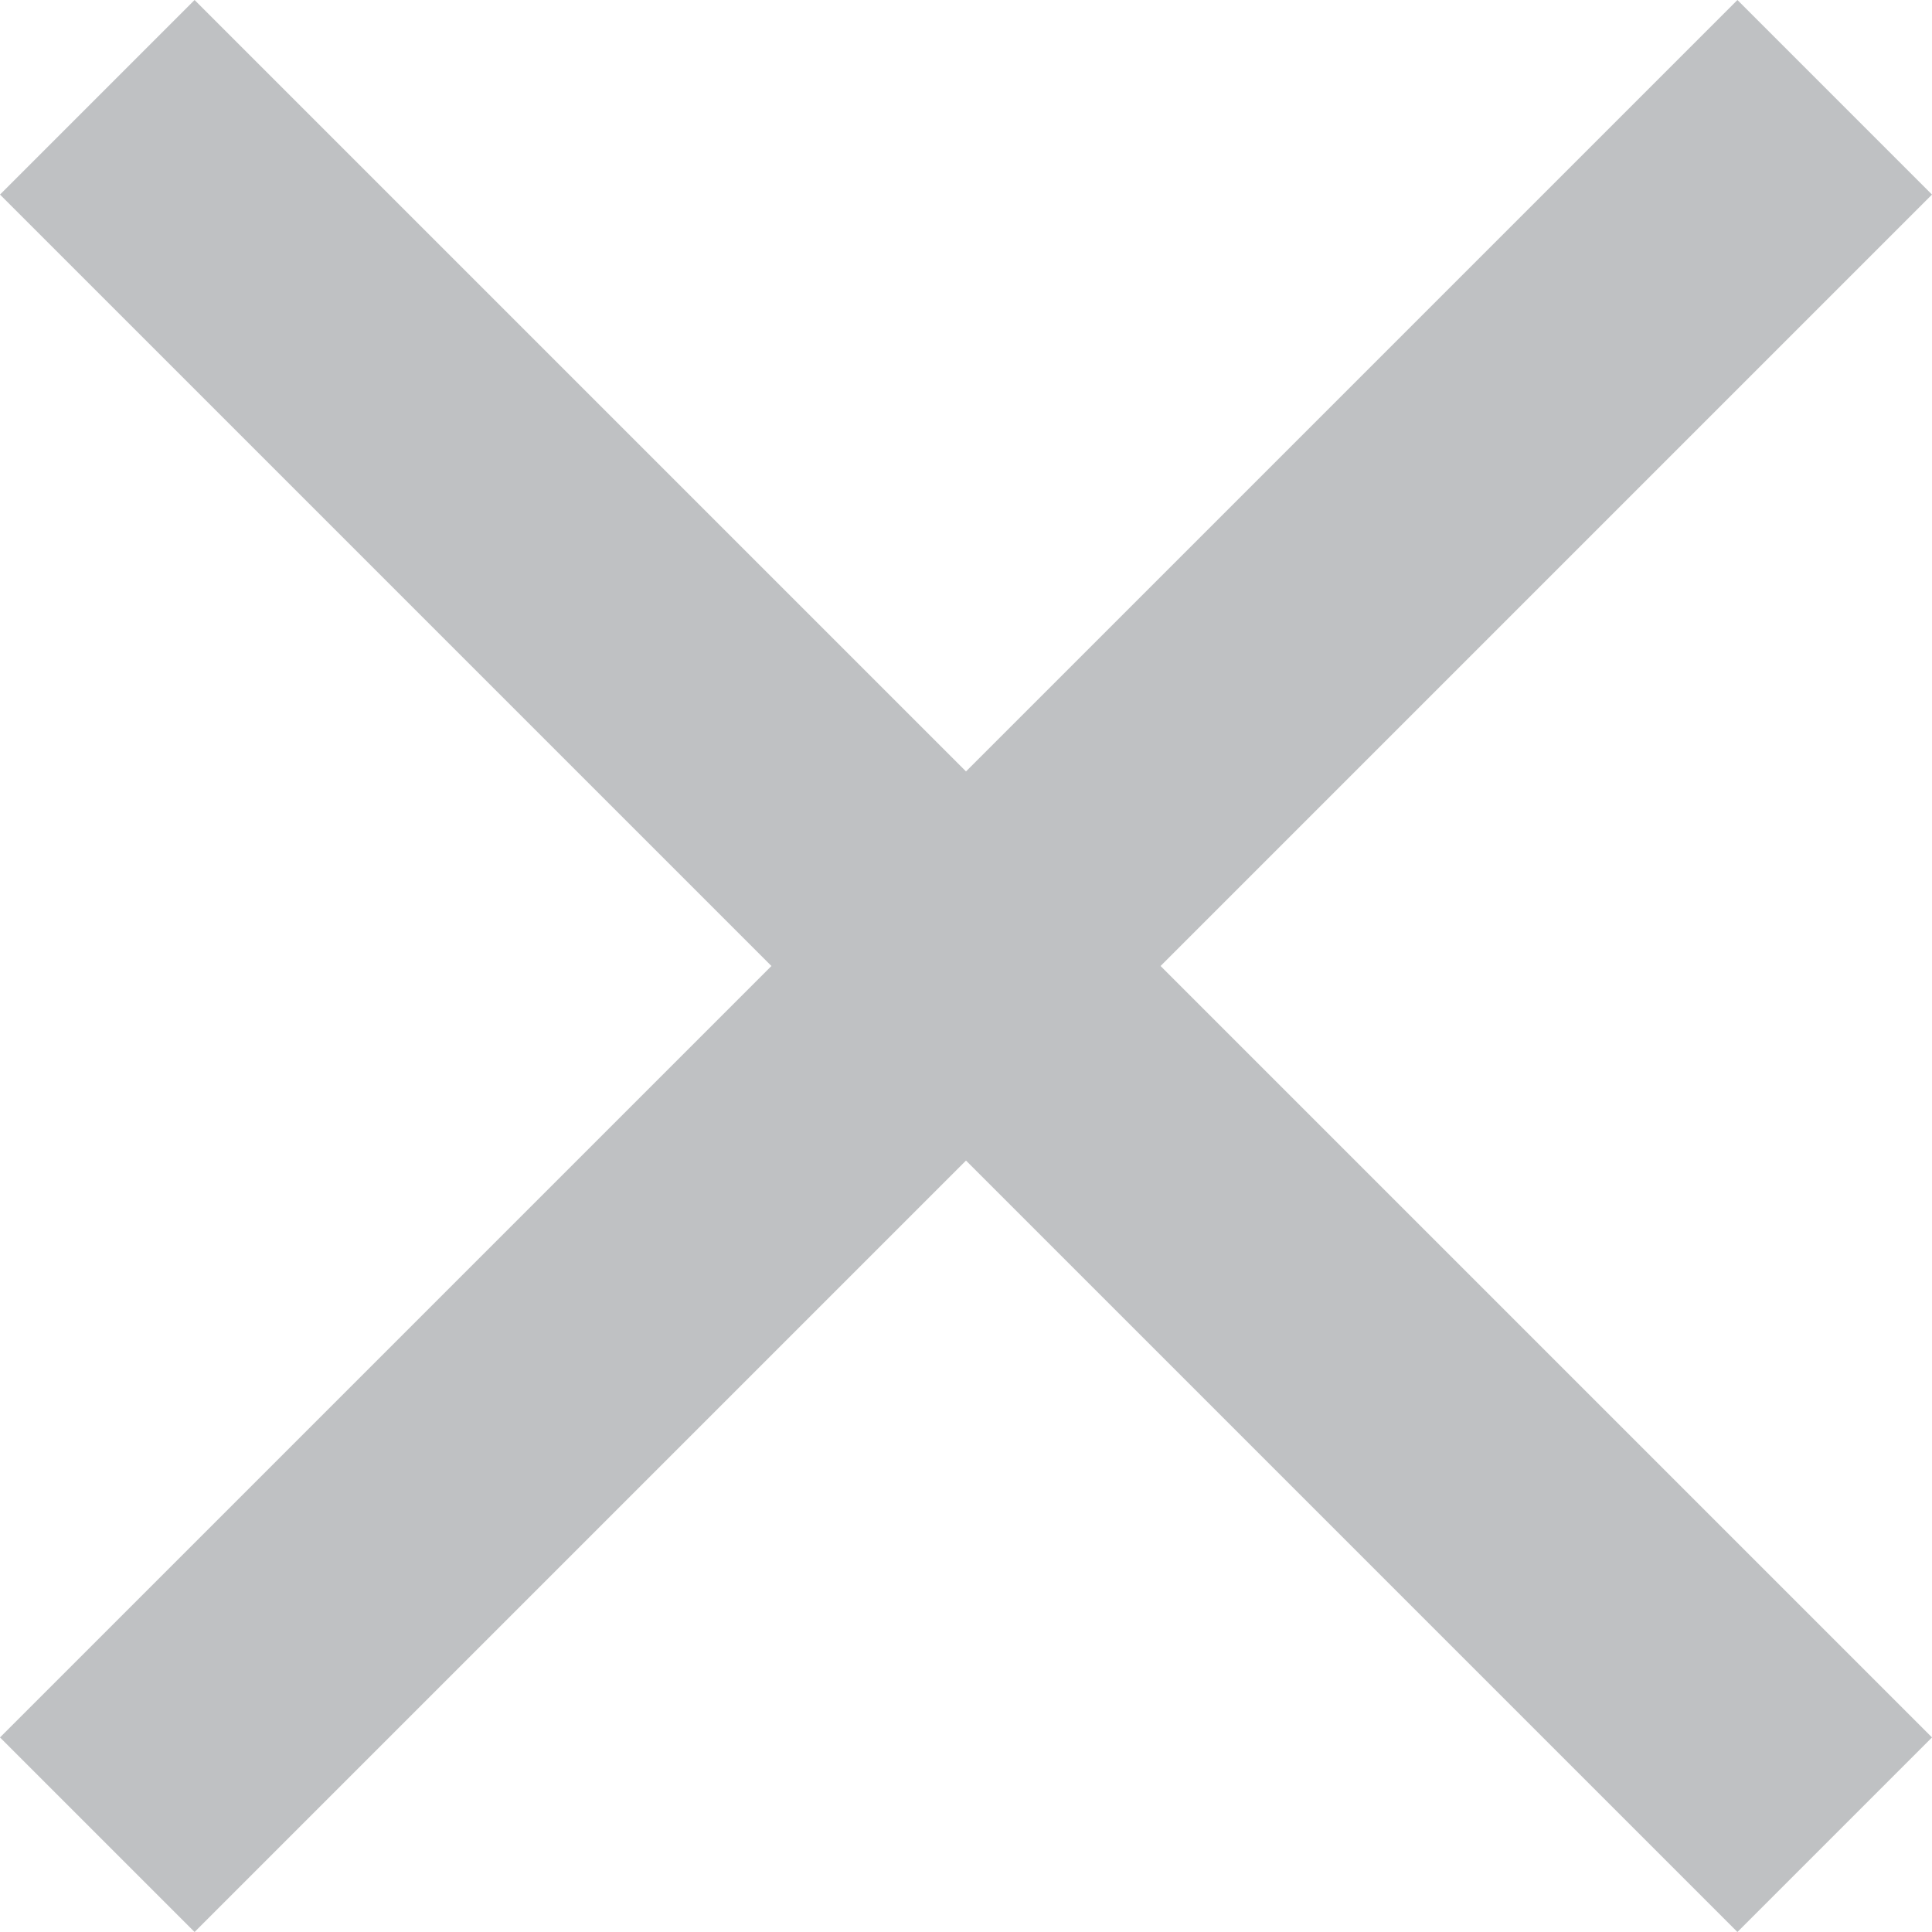
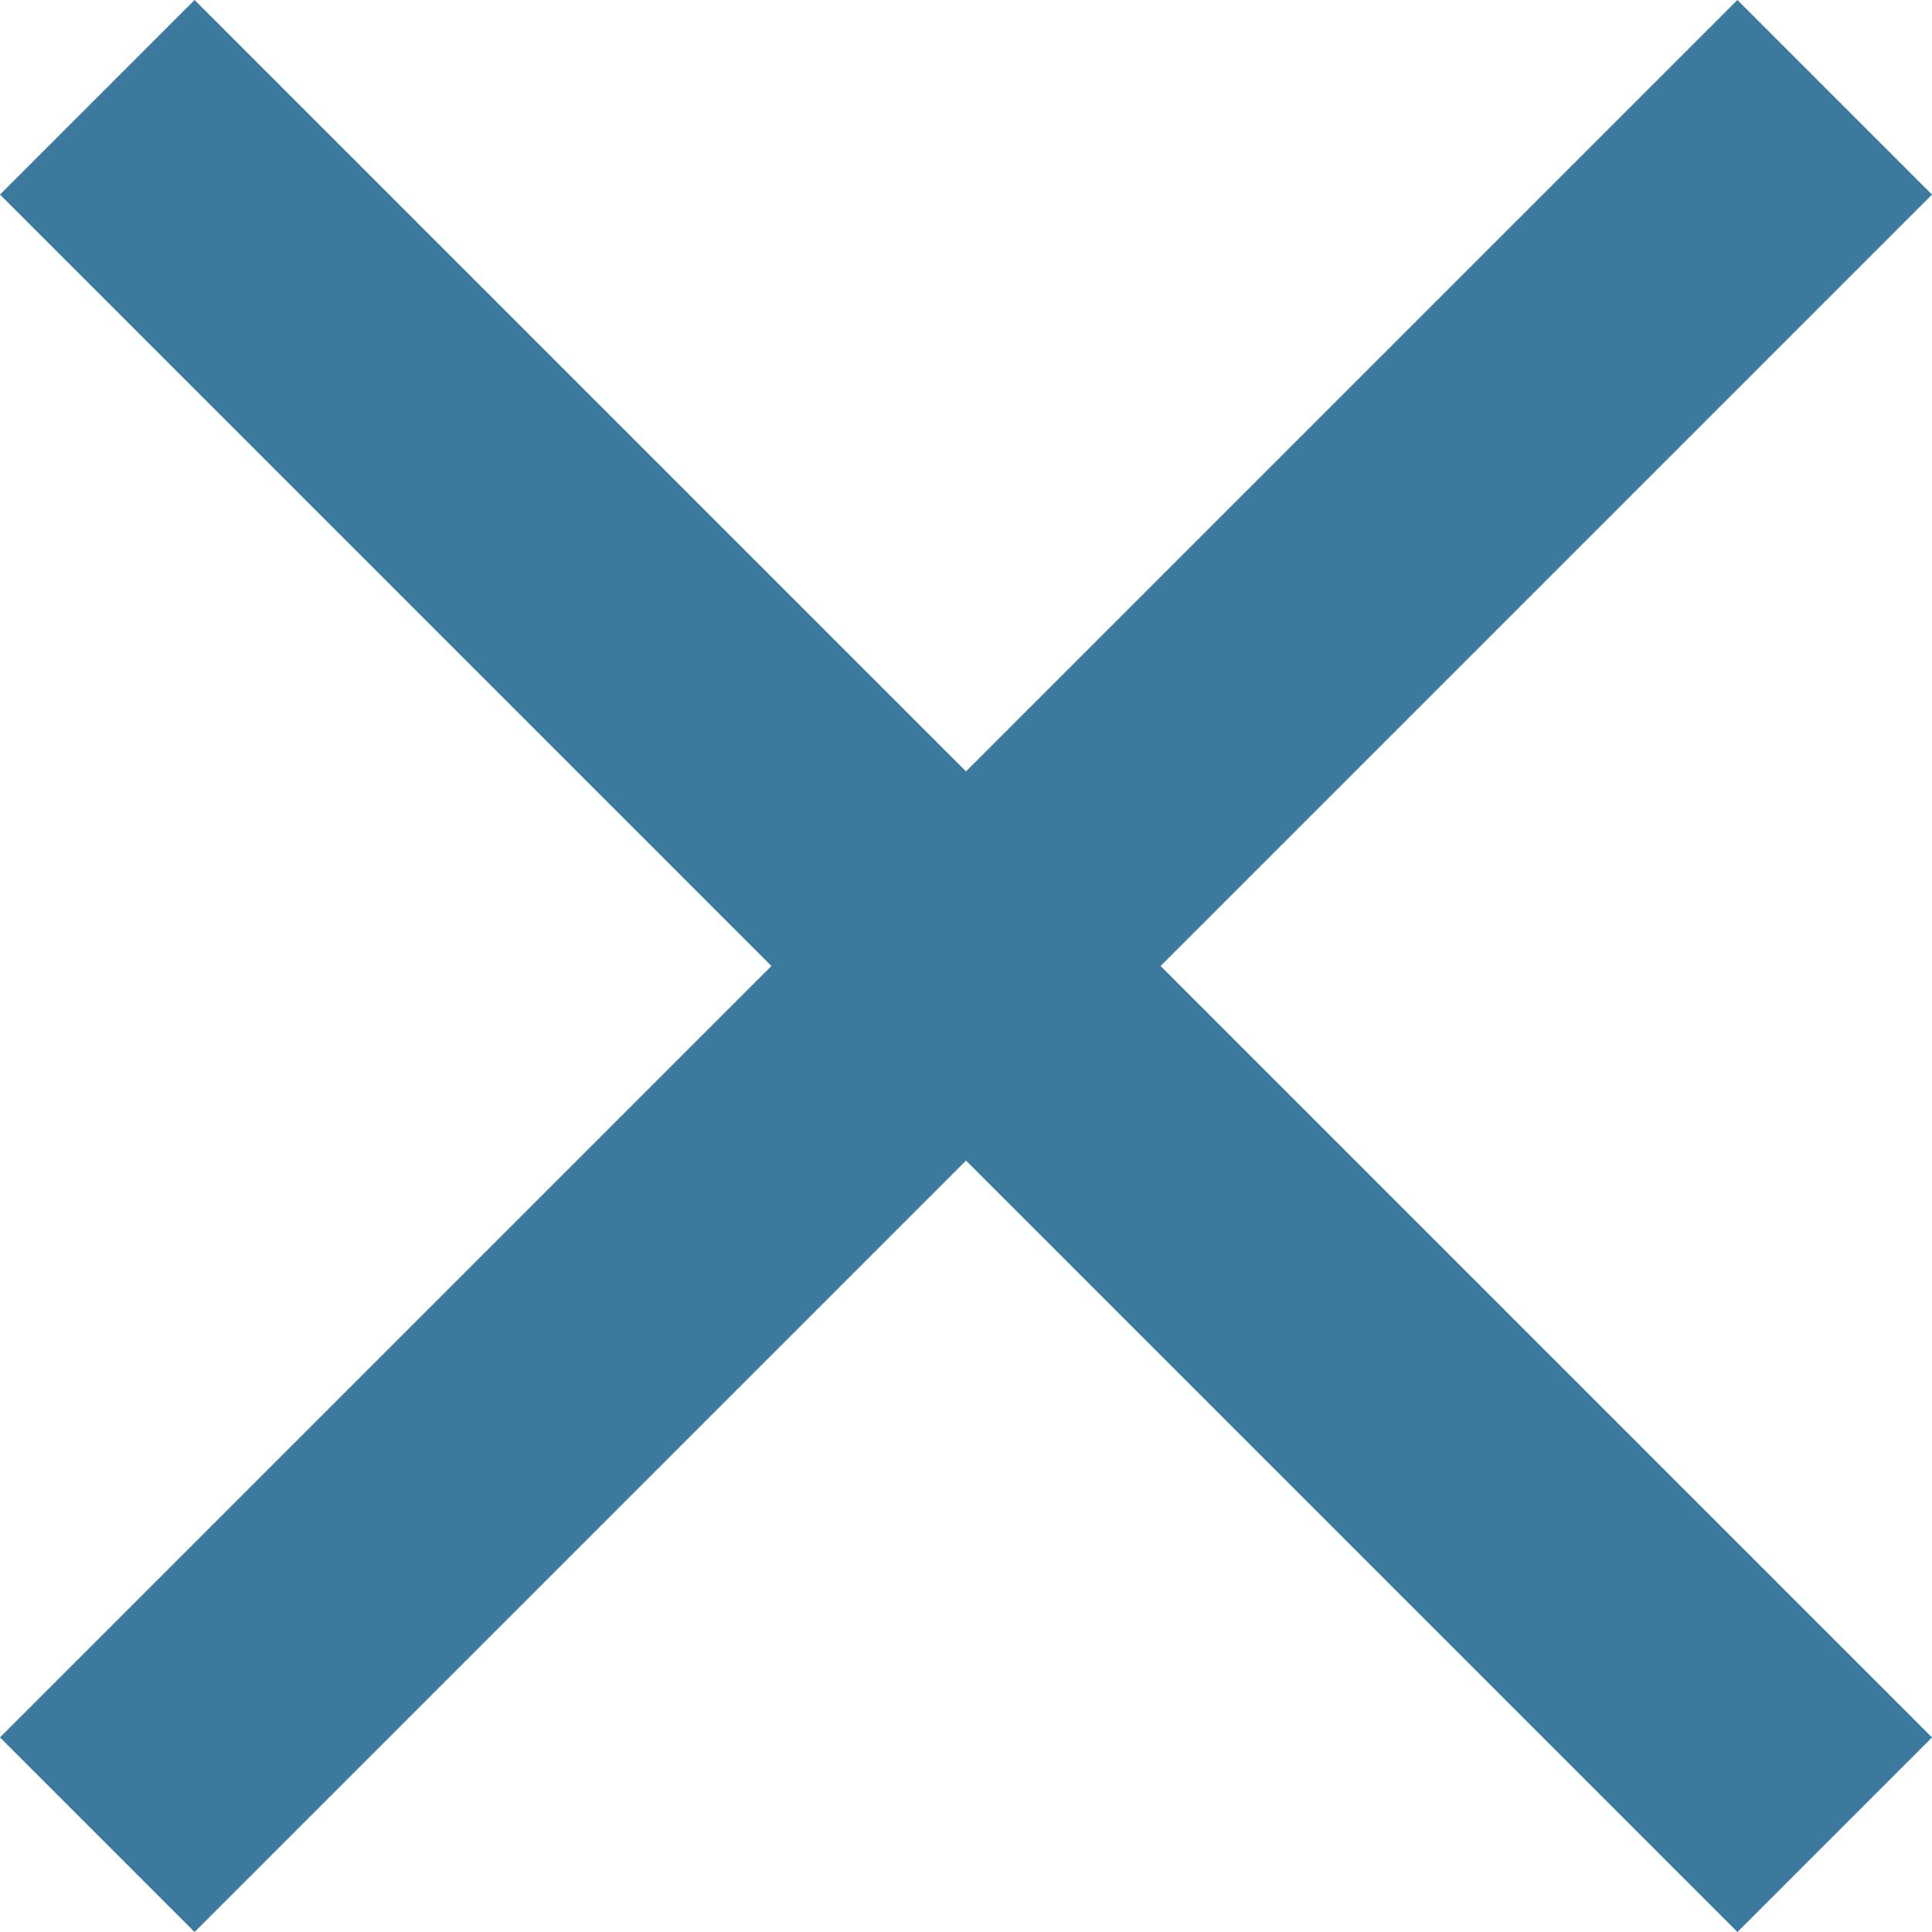
<svg xmlns="http://www.w3.org/2000/svg" width="14px" height="14px" viewBox="0 0 14 14" version="1.1">
  <defs />
  <g id="Symbols" stroke="none" stroke-width="1" fill="none" fill-rule="evenodd">
-     <g id="Icon/Clear" transform="translate(-5, -5)" fill="#BFC1C3">
+     <g id="Icon/Clear" transform="translate(-5, -5)" fill="#3B7A9E">
      <g id="ic_clear">
        <polygon id="Icon" points="19 6.41 17.59 5 12 10.59 6.41 5 5 6.41 10.59 12 5 17.59 6.41 19 12 13.41 17.59 19 19 17.59 13.41 12" />
      </g>
    </g>
  </g>
</svg>
